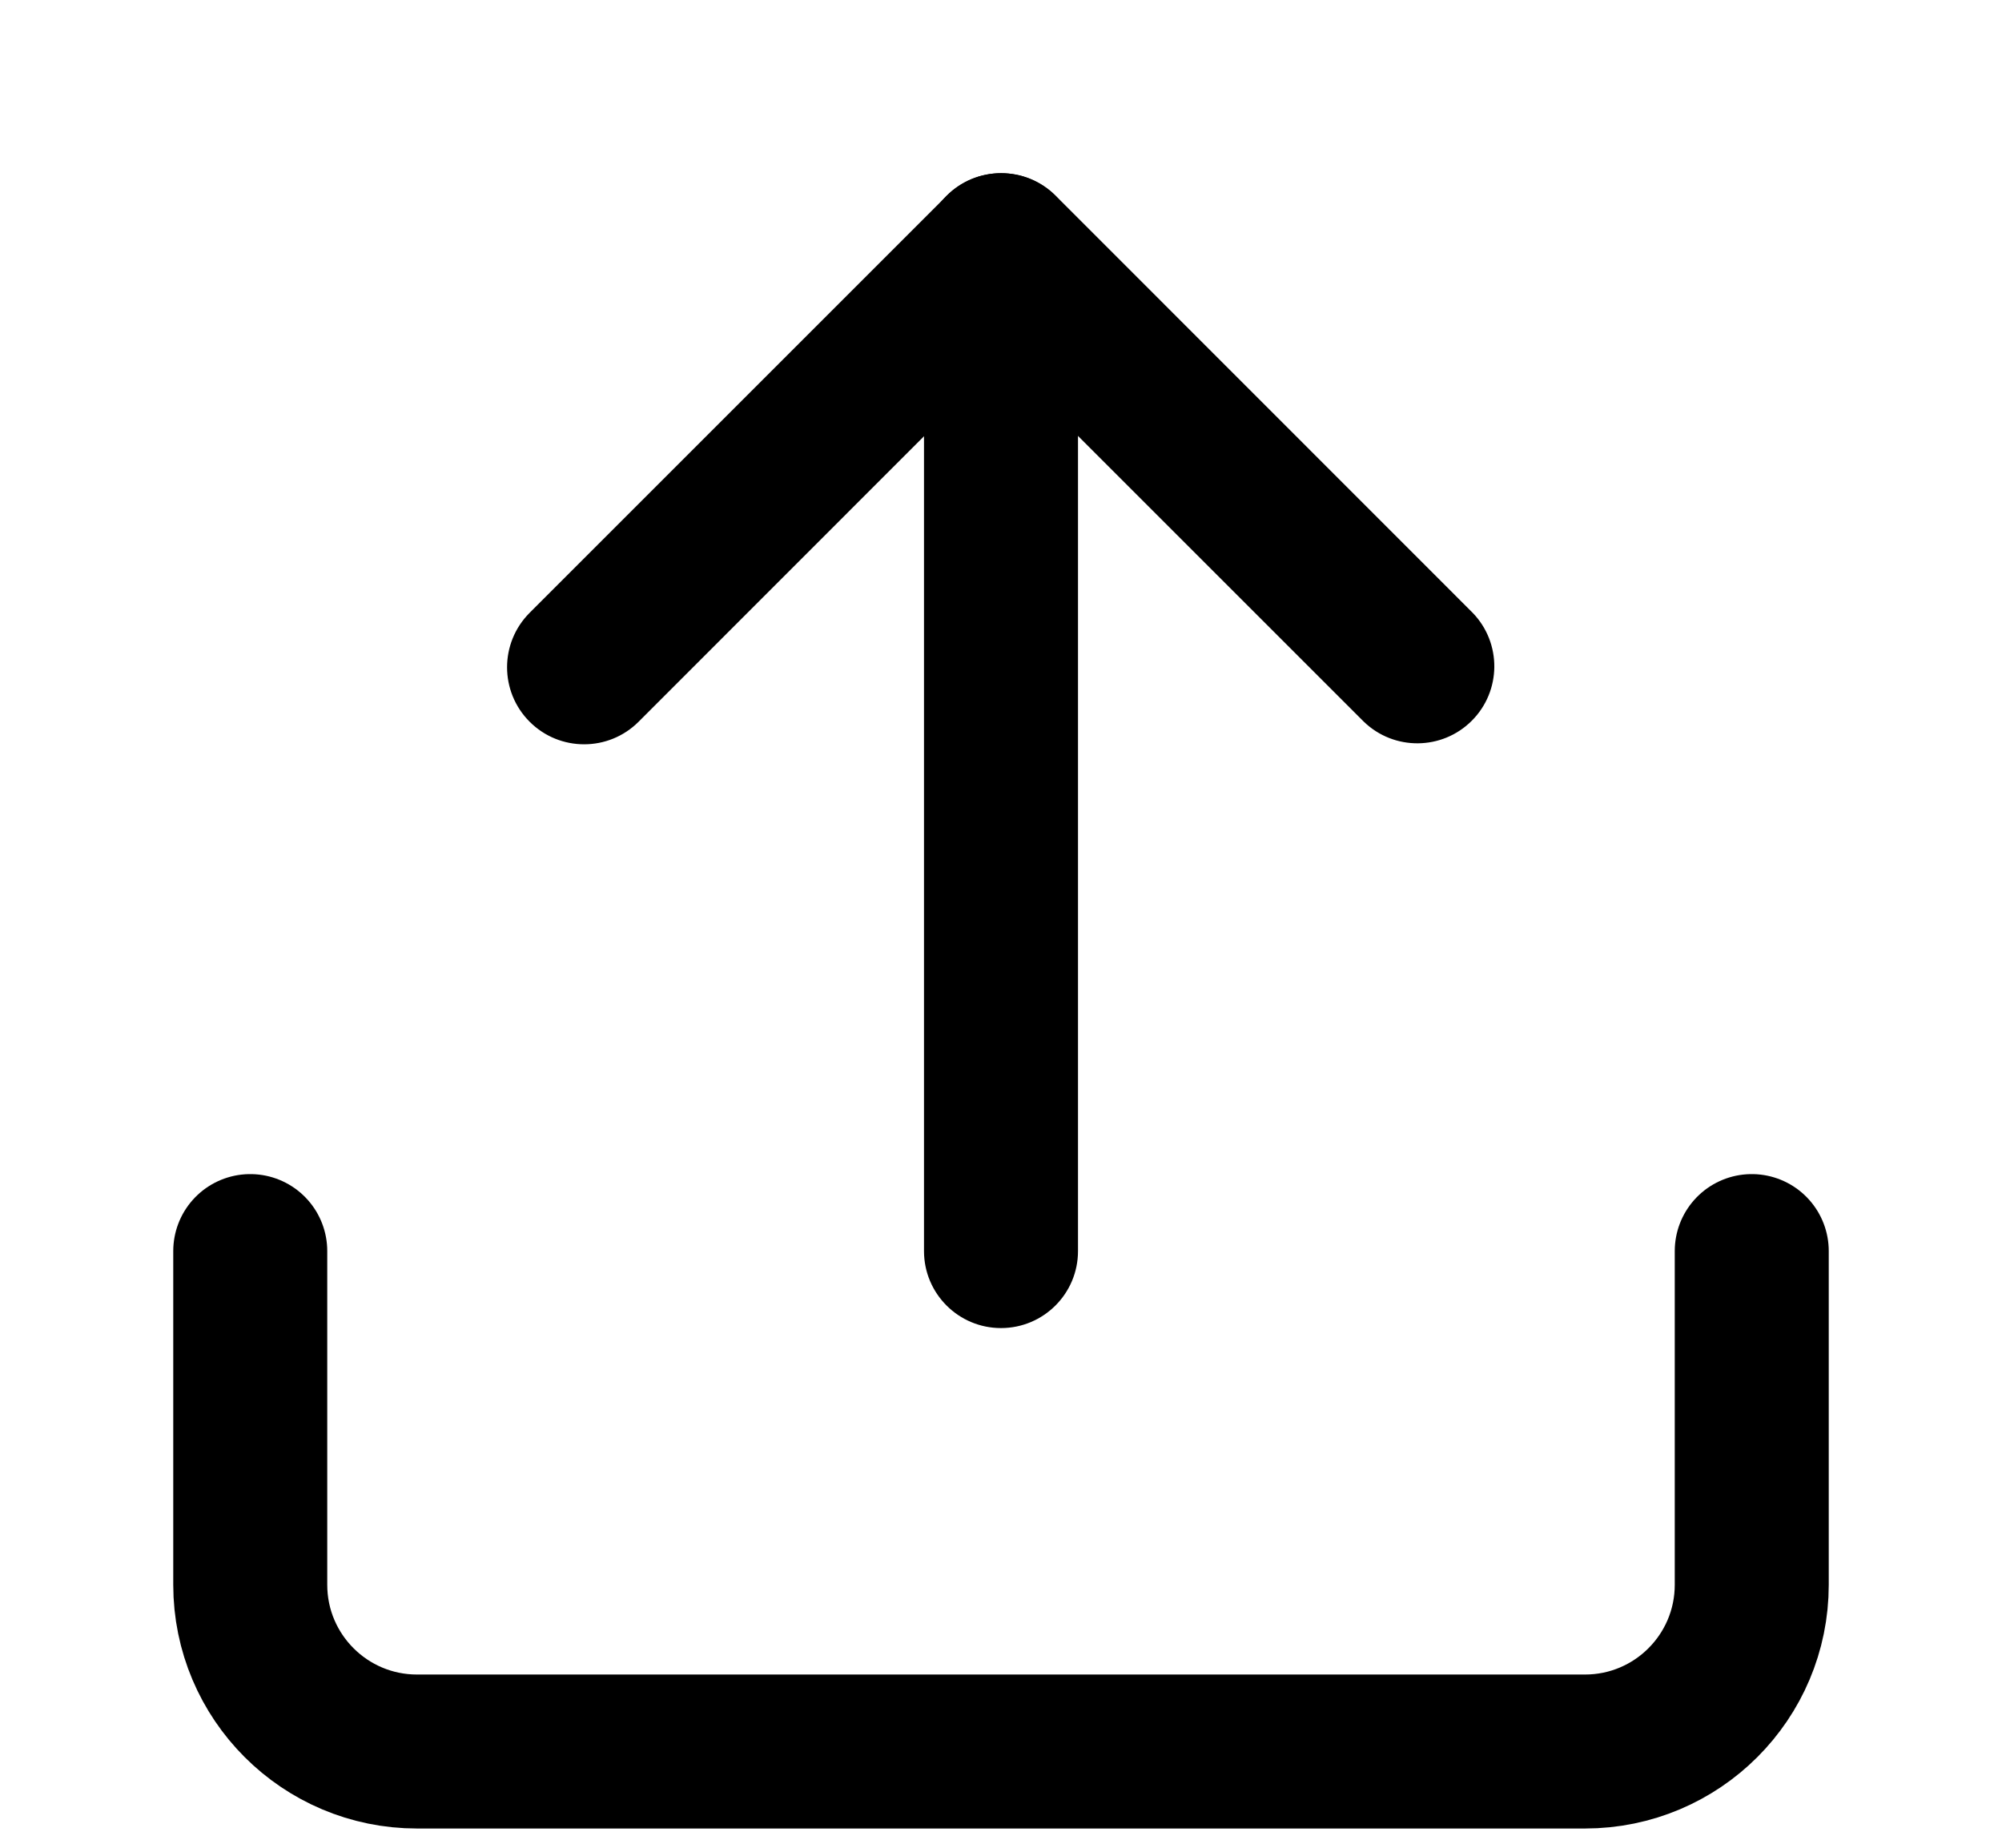
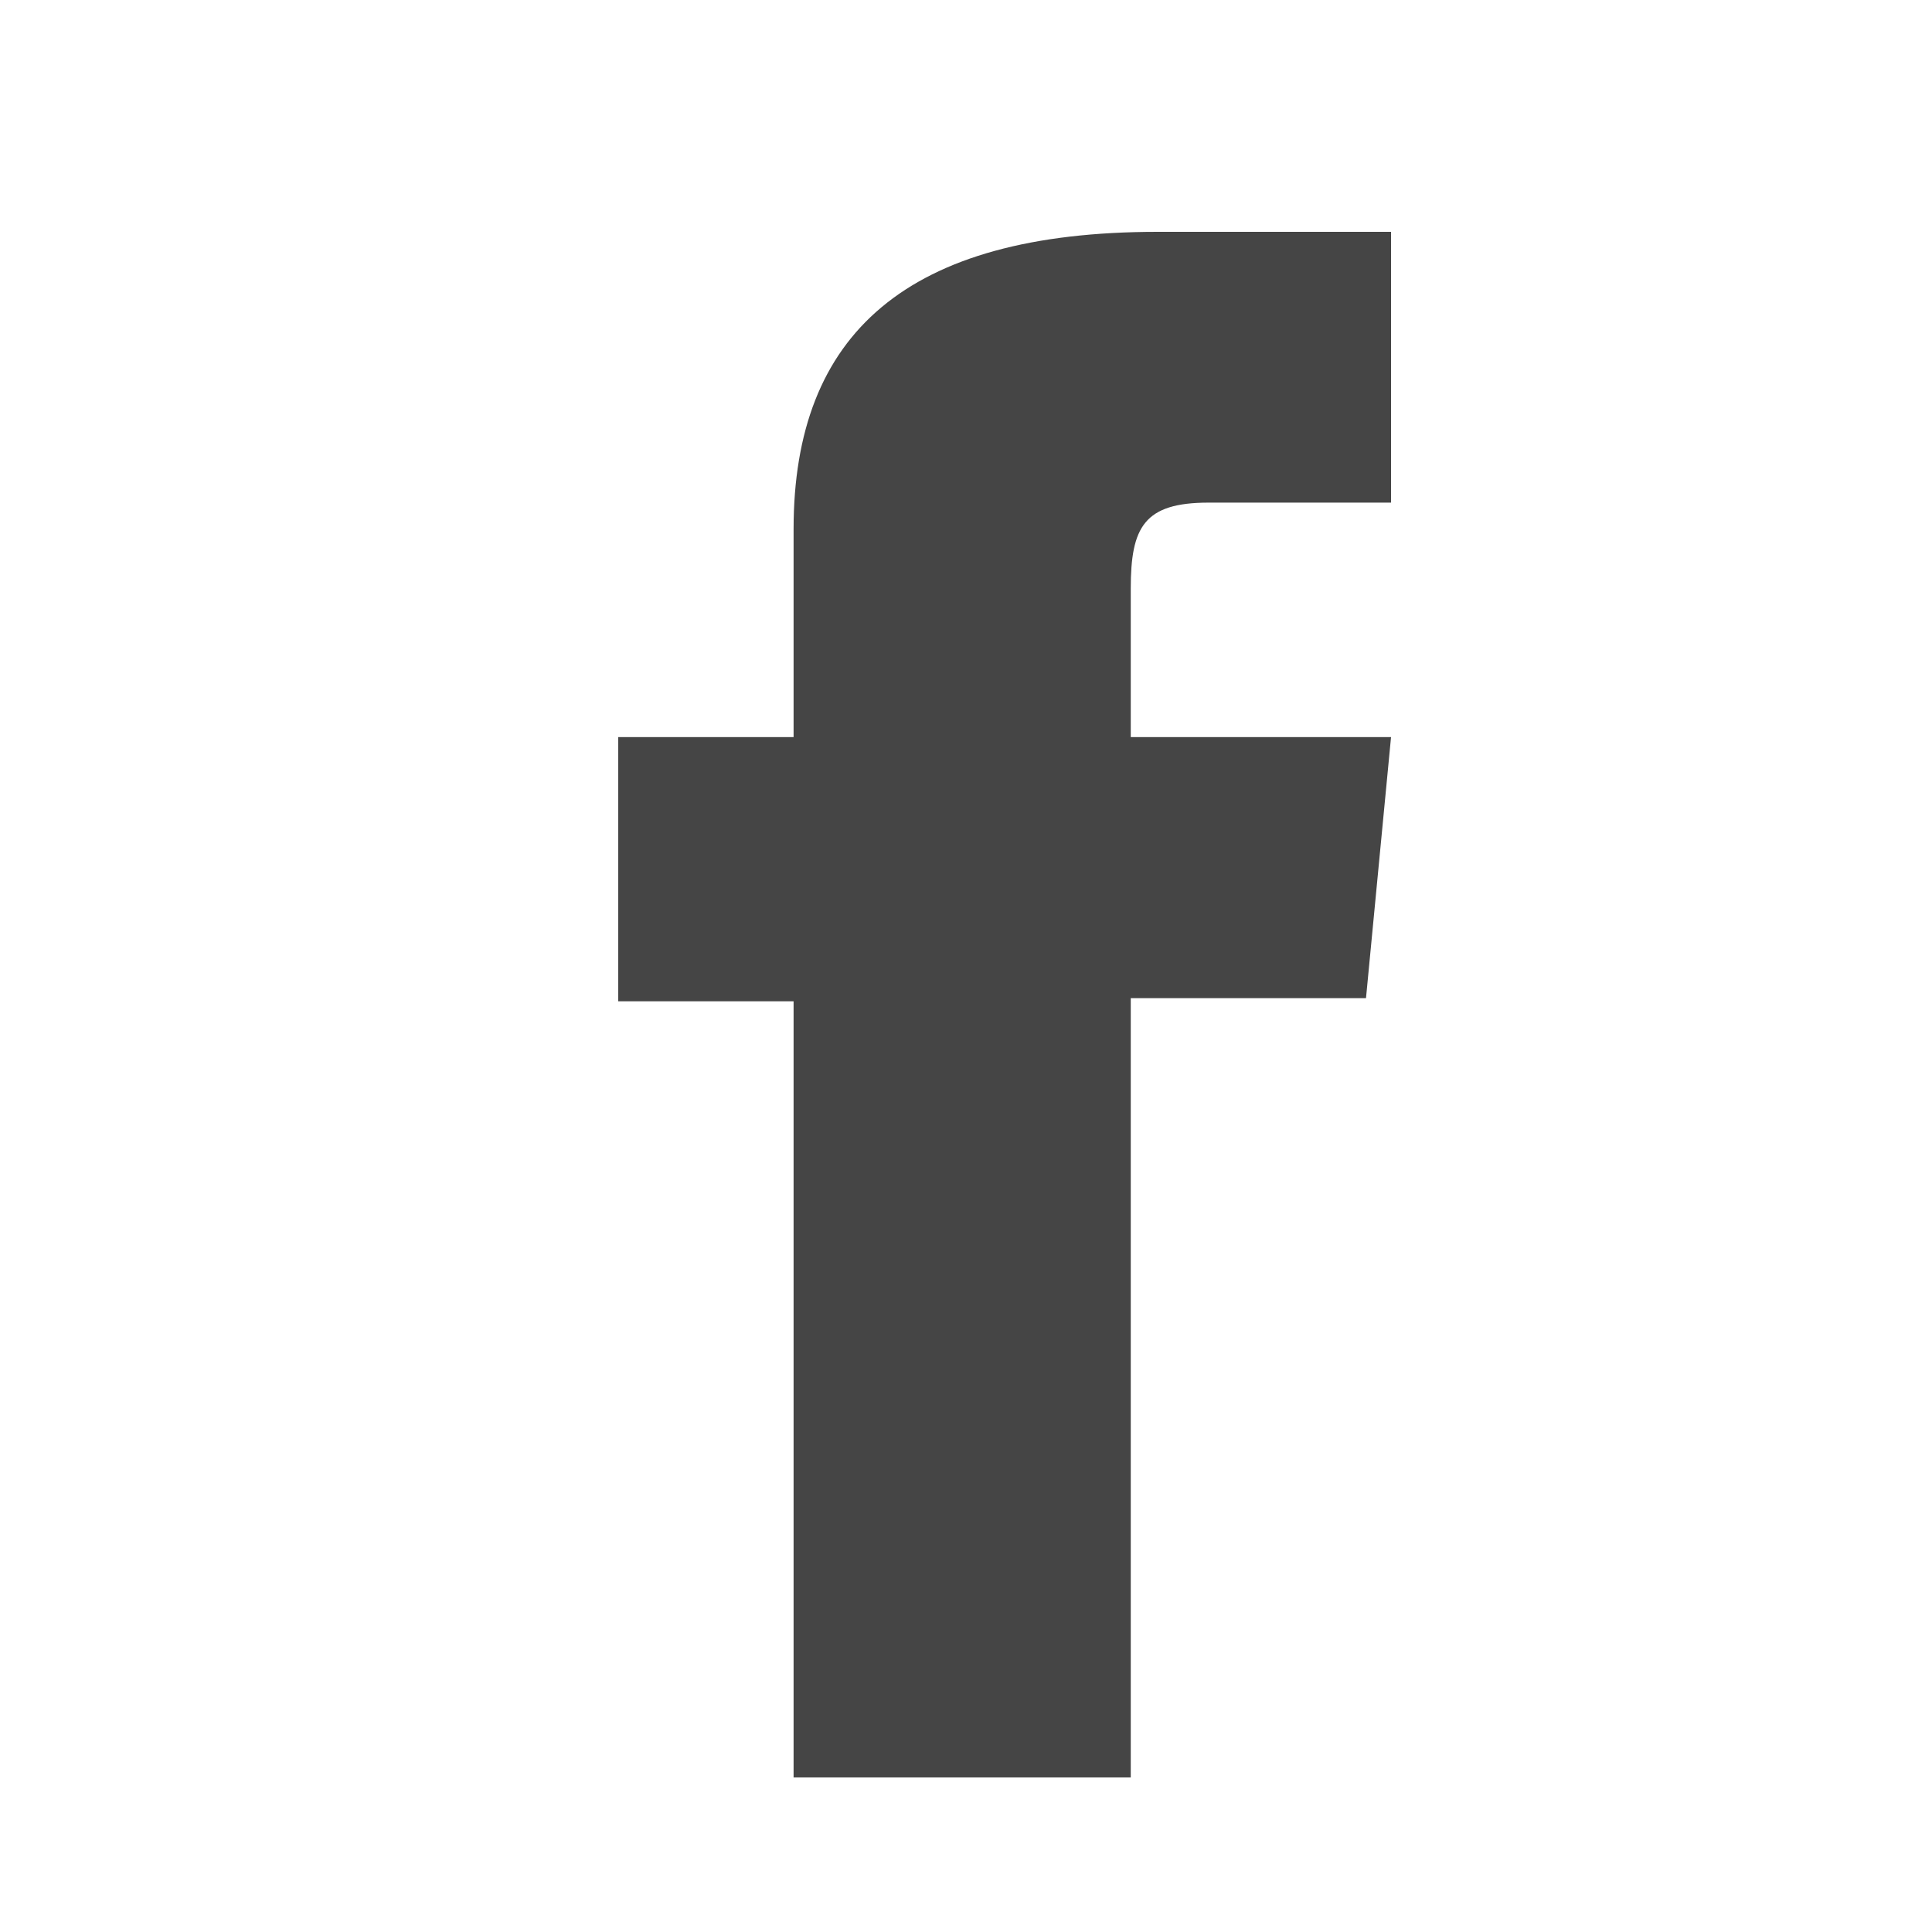
- <svg xmlns="http://www.w3.org/2000/svg" fill="none" class="icon icon-share" viewBox="0 0 13 12">
-   <path stroke="currentColor" stroke-linecap="round" stroke-linejoin="round" d="M1.625 8.125v2.167a1.083 1.083 0 0 0 1.083 1.083h7.584a1.083 1.083 0 0 0 1.083-1.083V8.125" />
-   <path fill="currentColor" fill-rule="evenodd" d="M6.148 1.271a.5.5 0 0 1 .707 0L9.563 3.98a.5.5 0 0 1-.707.707L6.501 2.332 4.147 4.687a.5.5 0 1 1-.708-.707z" clip-rule="evenodd" />
-   <path fill="currentColor" fill-rule="evenodd" d="M6.5 1.125a.5.5 0 0 1 .5.5v6.5a.5.5 0 0 1-1 0v-6.5a.5.5 0 0 1 .5-.5" clip-rule="evenodd" />
+ <svg xmlns="http://www.w3.org/2000/svg" width="25px" height="25px" viewBox="0 0 25 25" version="1.1">
+   <g id="icon-share" stroke="none" fill="none" fill-rule="evenodd">
+     <path d="M10.269,23 L14.632,23 L14.632,12.916 L17.676,12.916 L18,9.538 L14.632,9.538 L14.632,7.615 C14.632,6.819 14.805,6.504 15.639,6.504 L18,6.504 L18,3 L14.979,3 C11.733,3 10.269,4.32 10.269,6.846 L10.269,9.538 L8,9.538 L8,12.957 L10.269,12.957 L10.269,23 Z" id="Fill-13" fill="#454545" />
+   </g>
</svg>
